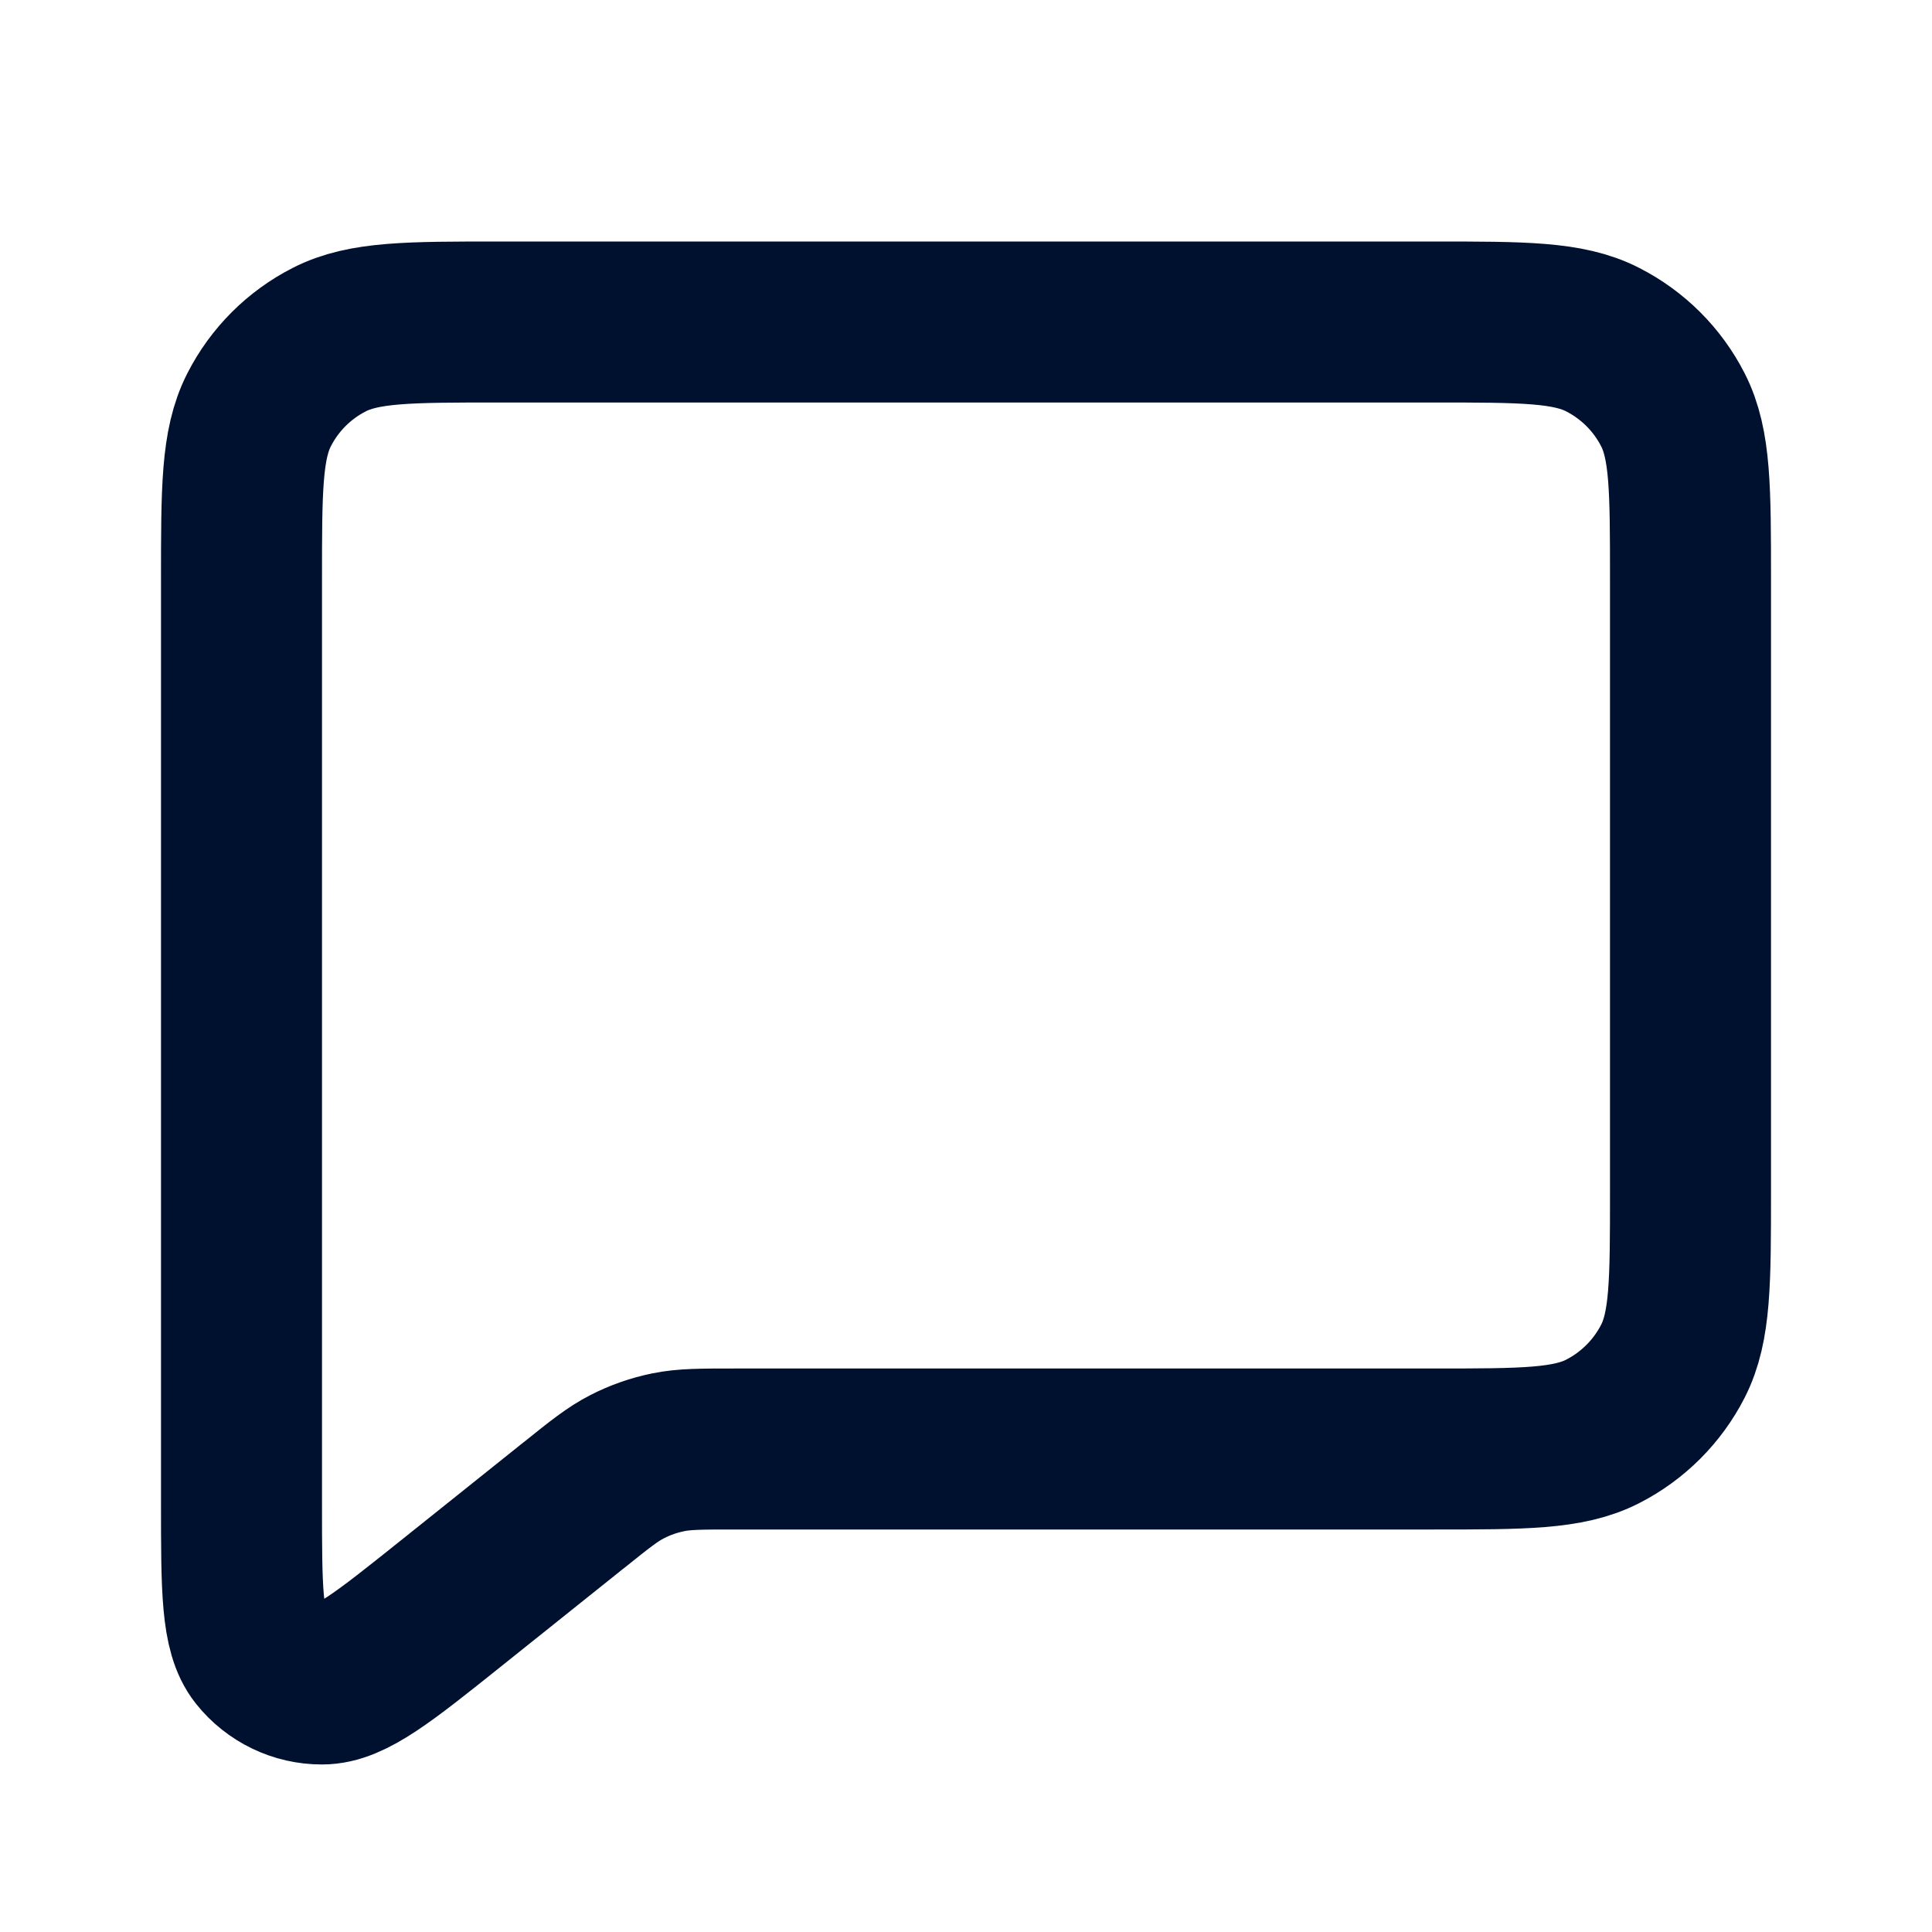
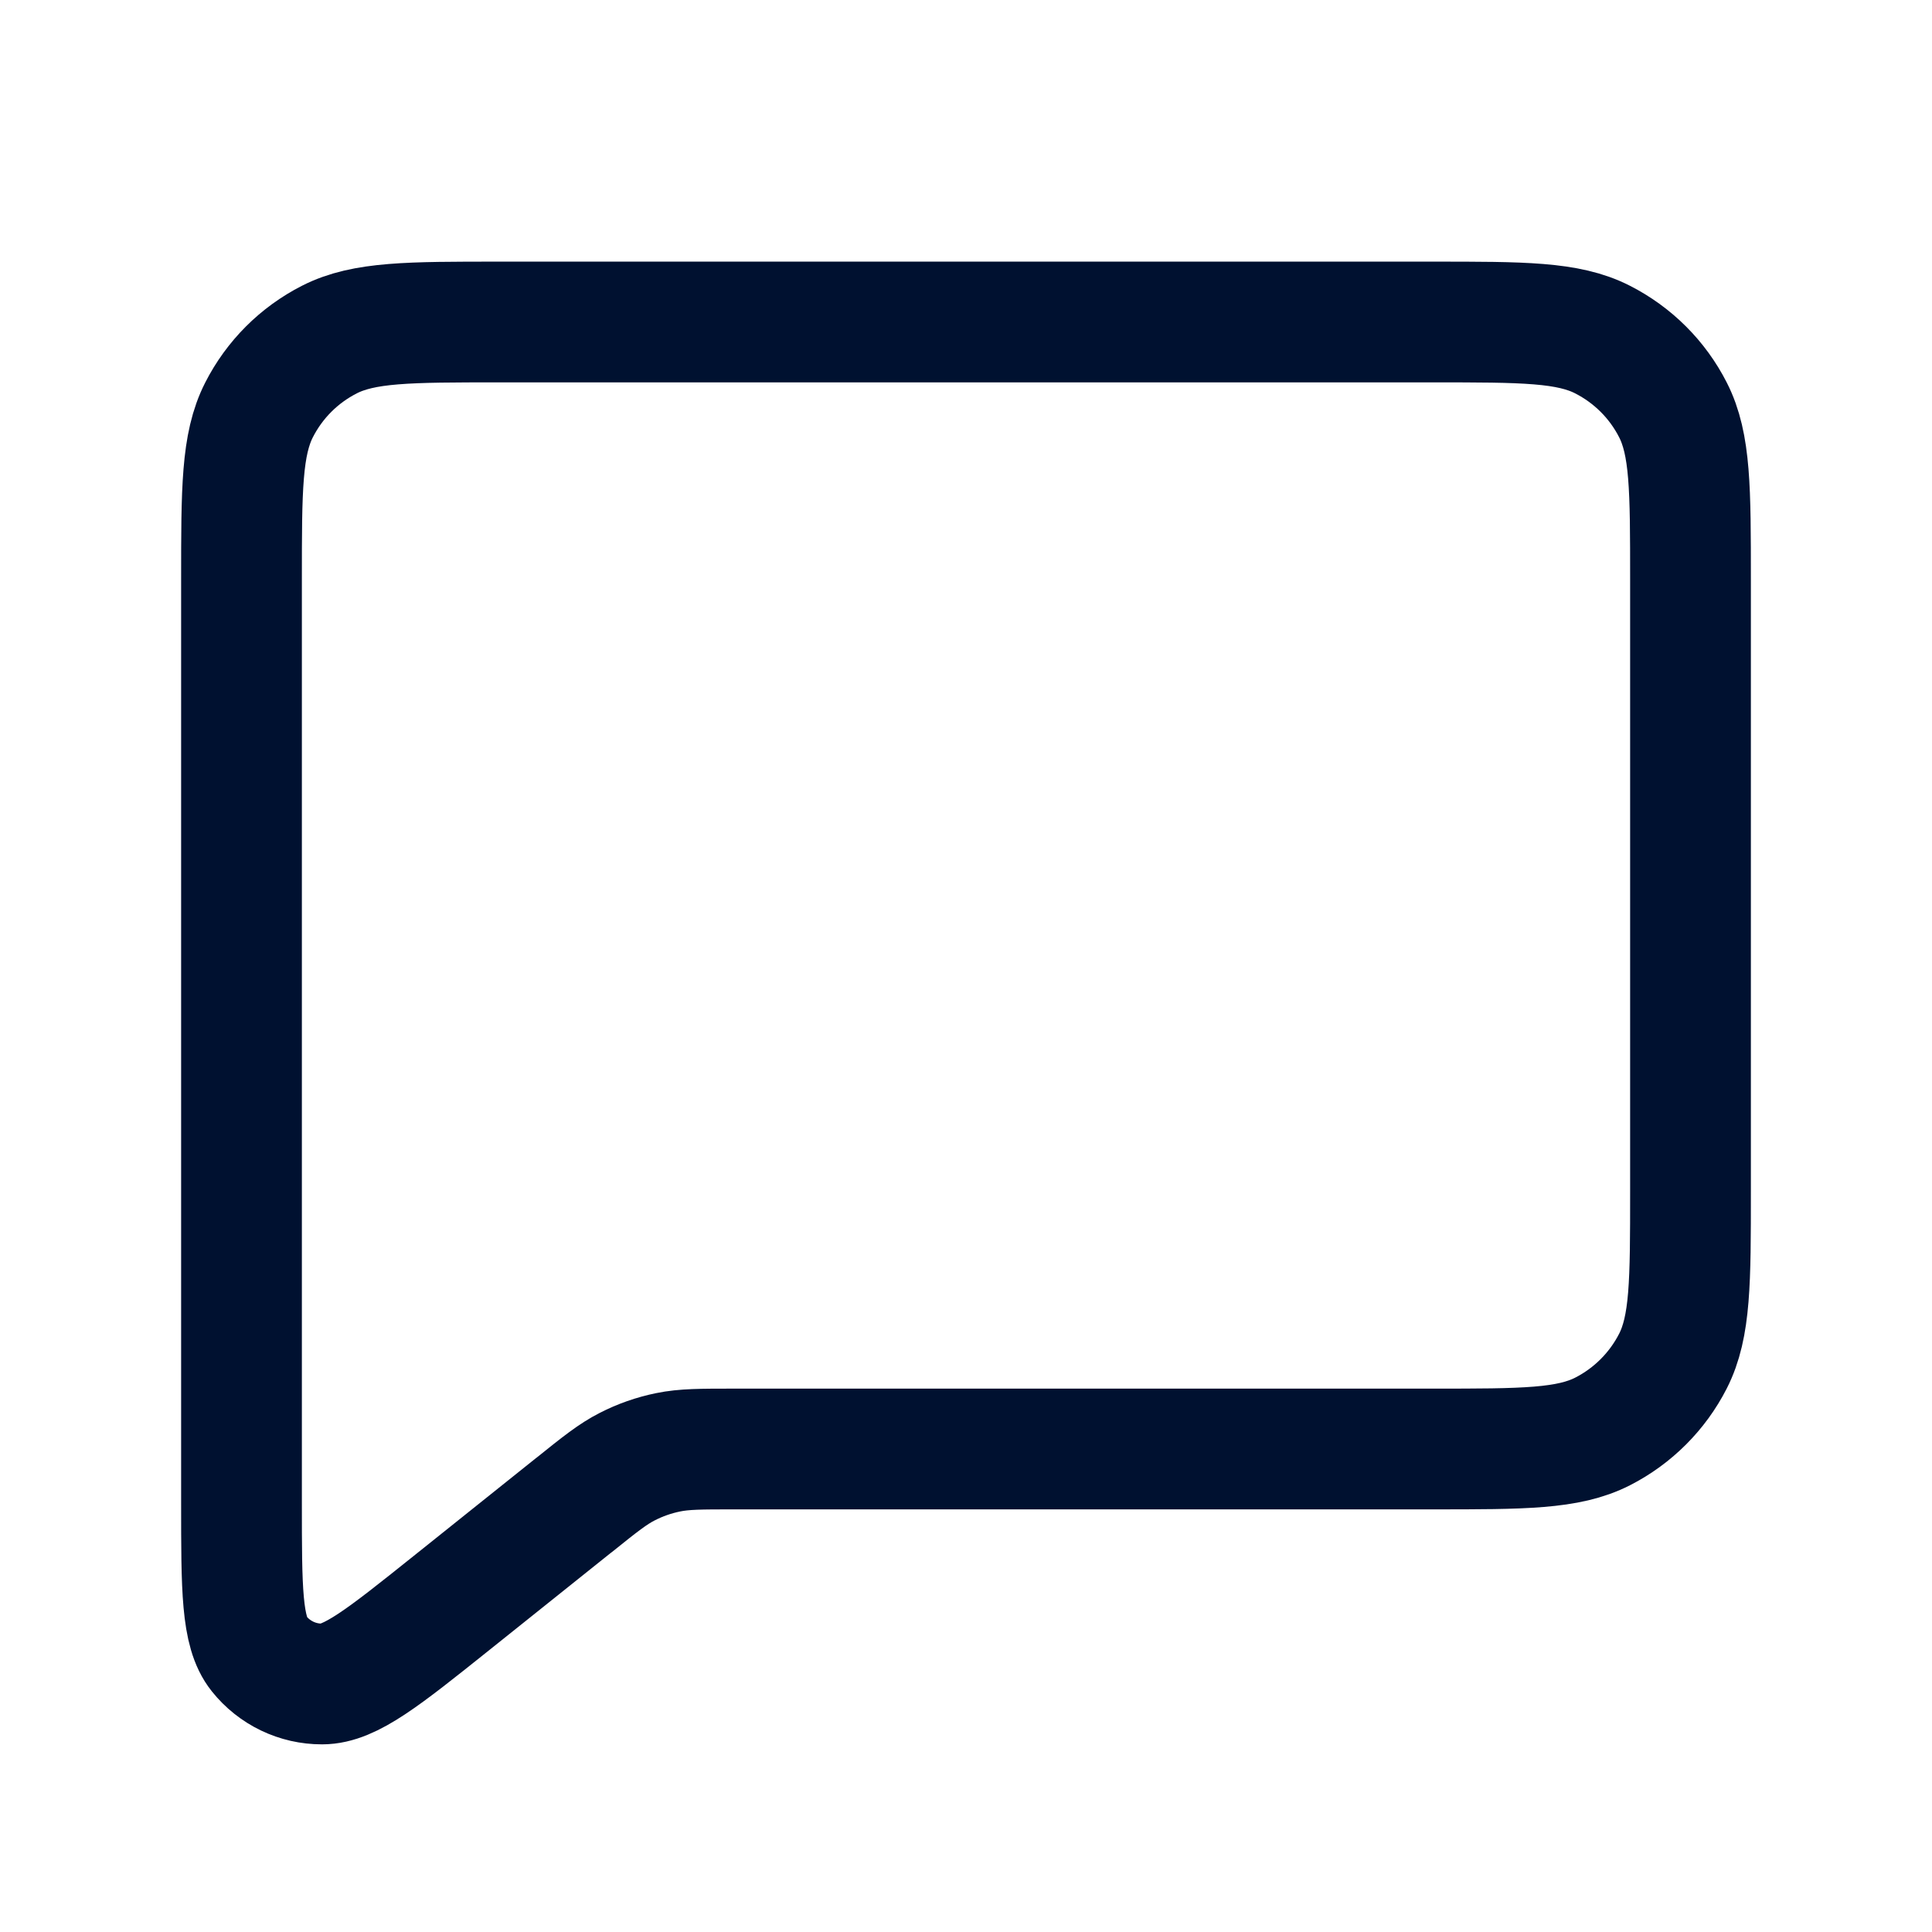
<svg xmlns="http://www.w3.org/2000/svg" width="24" height="24" viewBox="0 0 24 24" fill="none">
-   <path d="M5.6 19.92L7.124 18.701L7.135 18.693C7.452 18.438 7.613 18.31 7.792 18.219C7.952 18.137 8.123 18.077 8.3 18.041C8.499 18 8.706 18 9.122 18H17.803C18.921 18 19.481 18 19.908 17.782C20.284 17.59 20.59 17.284 20.782 16.908C21 16.48 21 15.921 21 14.804V7.197C21 6.079 21 5.519 20.782 5.092C20.59 4.715 20.284 4.41 19.907 4.218C19.48 4 18.92 4 17.8 4H6.2C5.08 4 4.52 4 4.092 4.218C3.715 4.41 3.41 4.715 3.218 5.092C3 5.52 3 6.08 3 7.2V18.671C3 19.737 3 20.27 3.218 20.543C3.408 20.781 3.696 20.92 4.001 20.919C4.351 20.919 4.767 20.586 5.6 19.92Z" stroke="#001130" stroke-width="2" stroke-linecap="round" stroke-linejoin="round" />
+   <path d="M5.6 19.92L7.124 18.701L7.135 18.693C7.452 18.438 7.613 18.31 7.792 18.219C7.952 18.137 8.123 18.077 8.3 18.041C8.499 18 8.706 18 9.122 18H17.803C18.921 18 19.481 18 19.908 17.782C20.284 17.59 20.59 17.284 20.782 16.908C21 16.48 21 15.921 21 14.804V7.197C21 6.079 21 5.519 20.782 5.092C20.59 4.715 20.284 4.41 19.907 4.218C19.48 4 18.92 4 17.8 4H6.2C5.08 4 4.52 4 4.092 4.218C3.715 4.41 3.41 4.715 3.218 5.092C3 5.52 3 6.08 3 7.2V18.671C3 19.737 3 20.27 3.218 20.543C3.408 20.781 3.696 20.92 4.001 20.919C4.351 20.919 4.767 20.586 5.6 19.92Z" stroke="#001130" stroke-width="1.5" stroke-linecap="round" stroke-linejoin="round" />
</svg>
